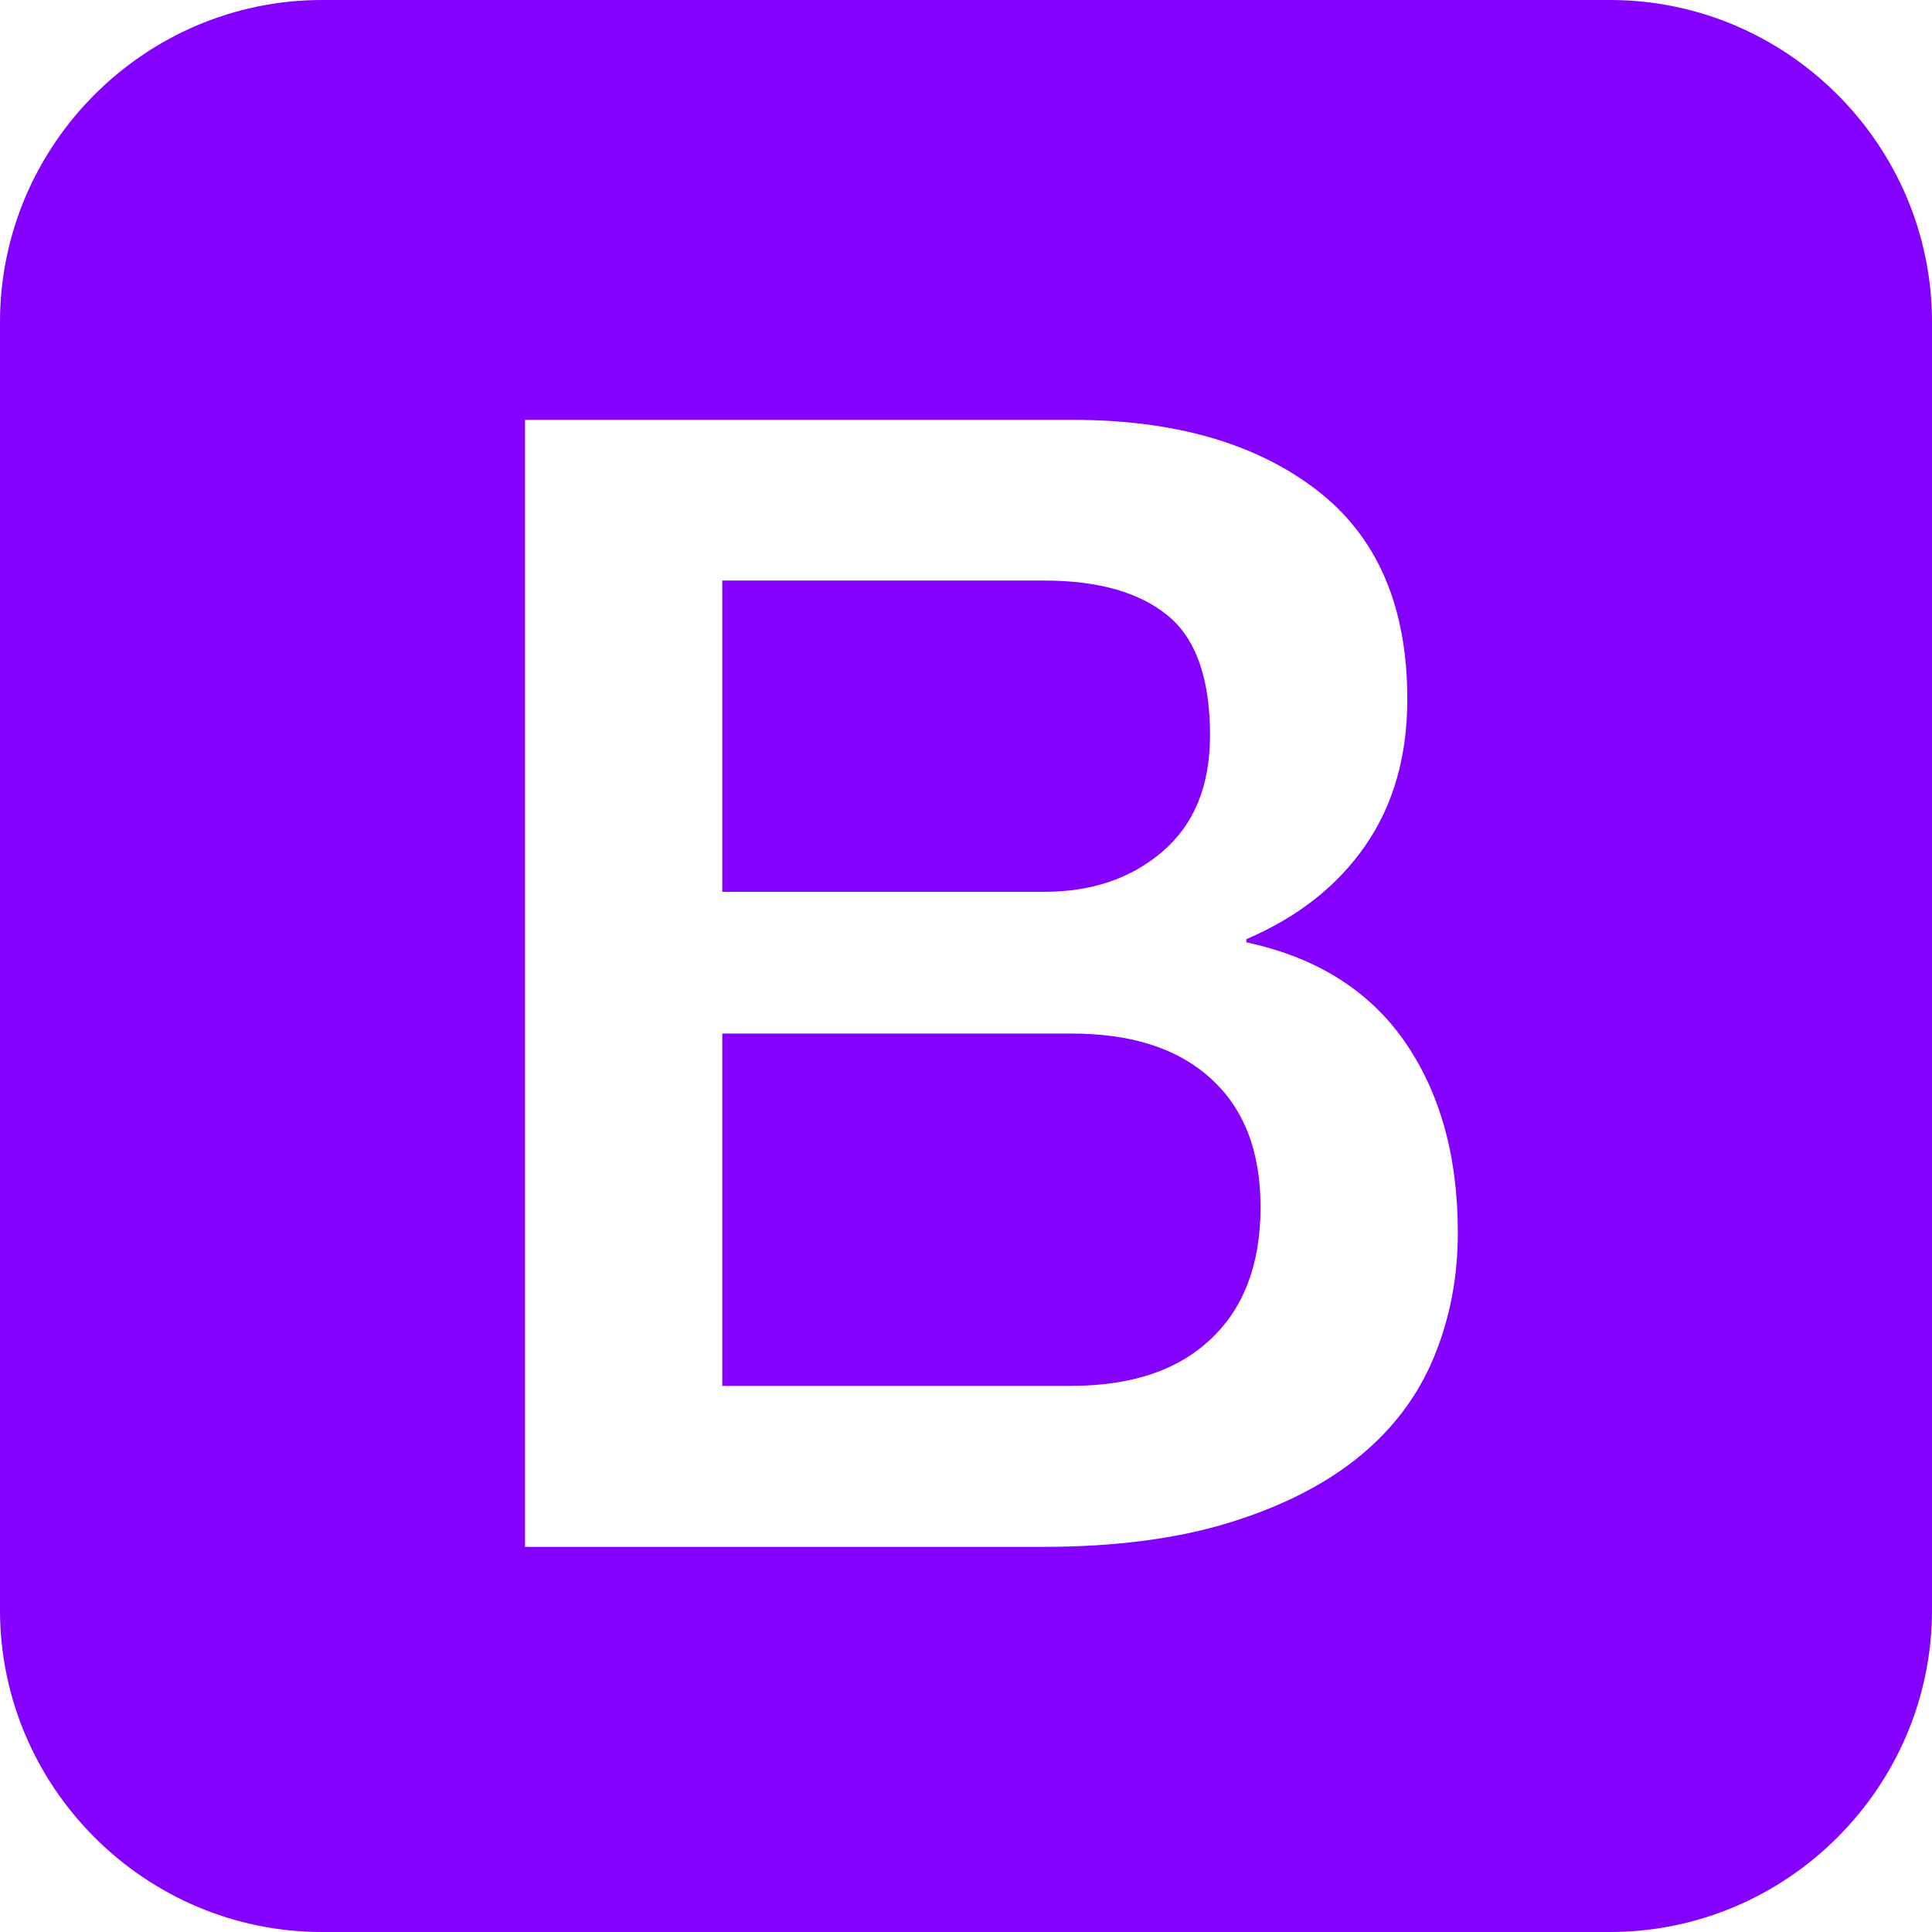
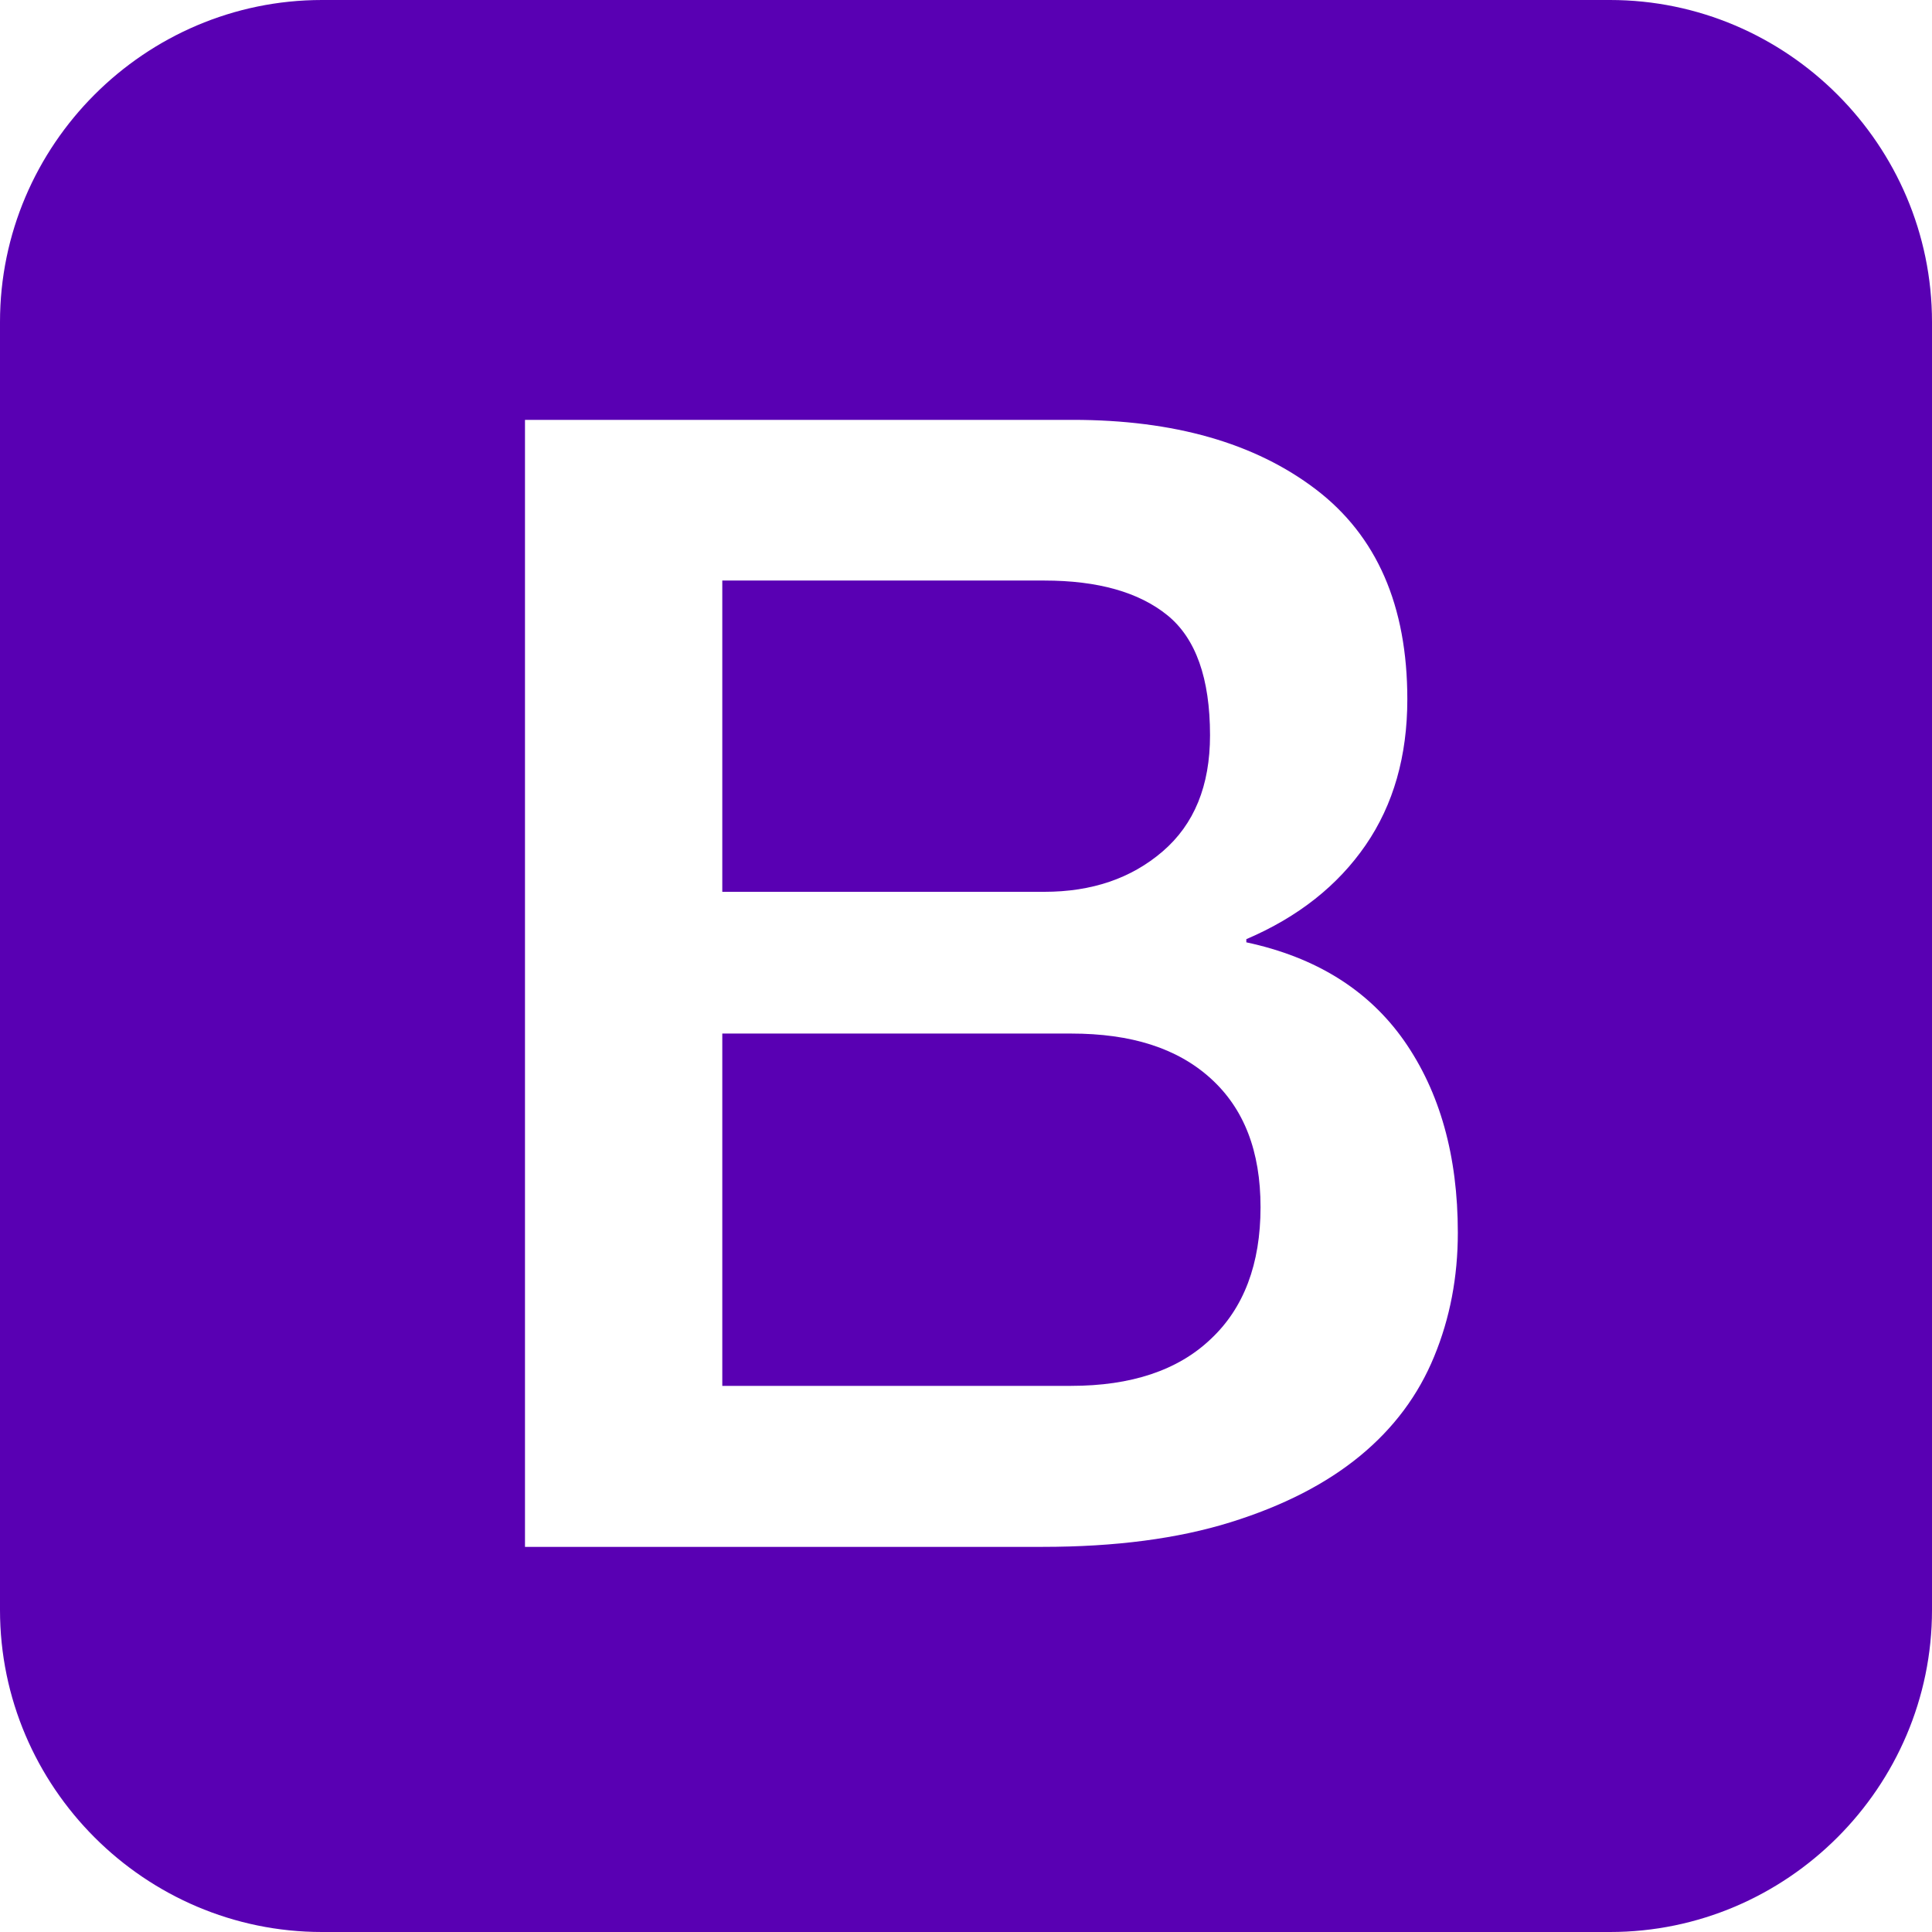
<svg xmlns="http://www.w3.org/2000/svg" version="1.1" width="512" height="512" x="0" y="0" viewBox="0 0 512 512" style="enable-background:new 0 0 512 512" class="">
  <g>
-     <g fill="#5e3b7f">
-       <path d="M320.837 285.783c-8.868-8.031-21.082-11.88-36.978-11.88h-92.444v93.365h92.444c15.895 0 28.277-4.099 36.978-12.382 8.784-8.199 13.218-19.911 13.218-34.97 0-14.808-4.35-26.102-13.218-34.133zM308.12 225.631c8.366-7.195 12.549-17.401 12.549-30.787 0-15.059-3.765-25.684-11.294-31.791s-18.405-9.202-32.628-9.202h-85.333v82.489h85.333c12.55 0 23.007-3.514 31.373-10.709z" data-original="#5e3b7f" class="" style="fill: rgb(132, 0, 255);" />
-       <path d="M426.667 0H85.333C38.4 0 0 38.4 0 85.333v341.333C0 473.6 38.4 512 85.333 512h341.333C473.6 512 512 473.6 512 426.667V85.333C512 38.4 473.6 0 426.667 0zm-46.599 359.488c-4.183 10.206-10.708 18.991-19.66 26.353-8.951 7.362-20.329 13.218-34.3 17.569-13.971 4.35-30.536 6.525-49.778 6.525H139.127V111.268h145.15c26.771 0 48.272 6.107 64.418 18.405s24.261 30.787 24.261 55.634c0 15.059-3.681 27.942-11.043 38.651s-17.903 19.075-31.624 24.931v.837c18.405 3.932 32.377 12.633 41.83 26.102 9.453 13.553 14.222 30.452 14.222 50.865.001 11.712-2.09 22.672-6.273 32.795z" data-original="#5e3b7f" class="" style="fill: rgb(132, 0, 255);" />
+     <g fill="#5900b3">
+       <path d="M320.837 285.783c-8.868-8.031-21.082-11.88-36.978-11.88h-92.444v93.365h92.444c15.895 0 28.277-4.099 36.978-12.382 8.784-8.199 13.218-19.911 13.218-34.97 0-14.808-4.35-26.102-13.218-34.133zM308.12 225.631c8.366-7.195 12.549-17.401 12.549-30.787 0-15.059-3.765-25.684-11.294-31.791s-18.405-9.202-32.628-9.202h-85.333v82.489h85.333c12.55 0 23.007-3.514 31.373-10.709z" data-original="#5900b3" class="" style="fill: #5900b3;" />
+       <path d="M426.667 0H85.333C38.4 0 0 38.4 0 85.333v341.333C0 473.6 38.4 512 85.333 512h341.333C473.6 512 512 473.6 512 426.667V85.333C512 38.4 473.6 0 426.667 0zm-46.599 359.488c-4.183 10.206-10.708 18.991-19.66 26.353-8.951 7.362-20.329 13.218-34.3 17.569-13.971 4.35-30.536 6.525-49.778 6.525H139.127V111.268h145.15c26.771 0 48.272 6.107 64.418 18.405s24.261 30.787 24.261 55.634c0 15.059-3.681 27.942-11.043 38.651s-17.903 19.075-31.624 24.931v.837c18.405 3.932 32.377 12.633 41.83 26.102 9.453 13.553 14.222 30.452 14.222 50.865.001 11.712-2.09 22.672-6.273 32.795z" data-original="#5900b3" class="" style="fill: #5900b3" />
    </g>
  </g>
</svg>
